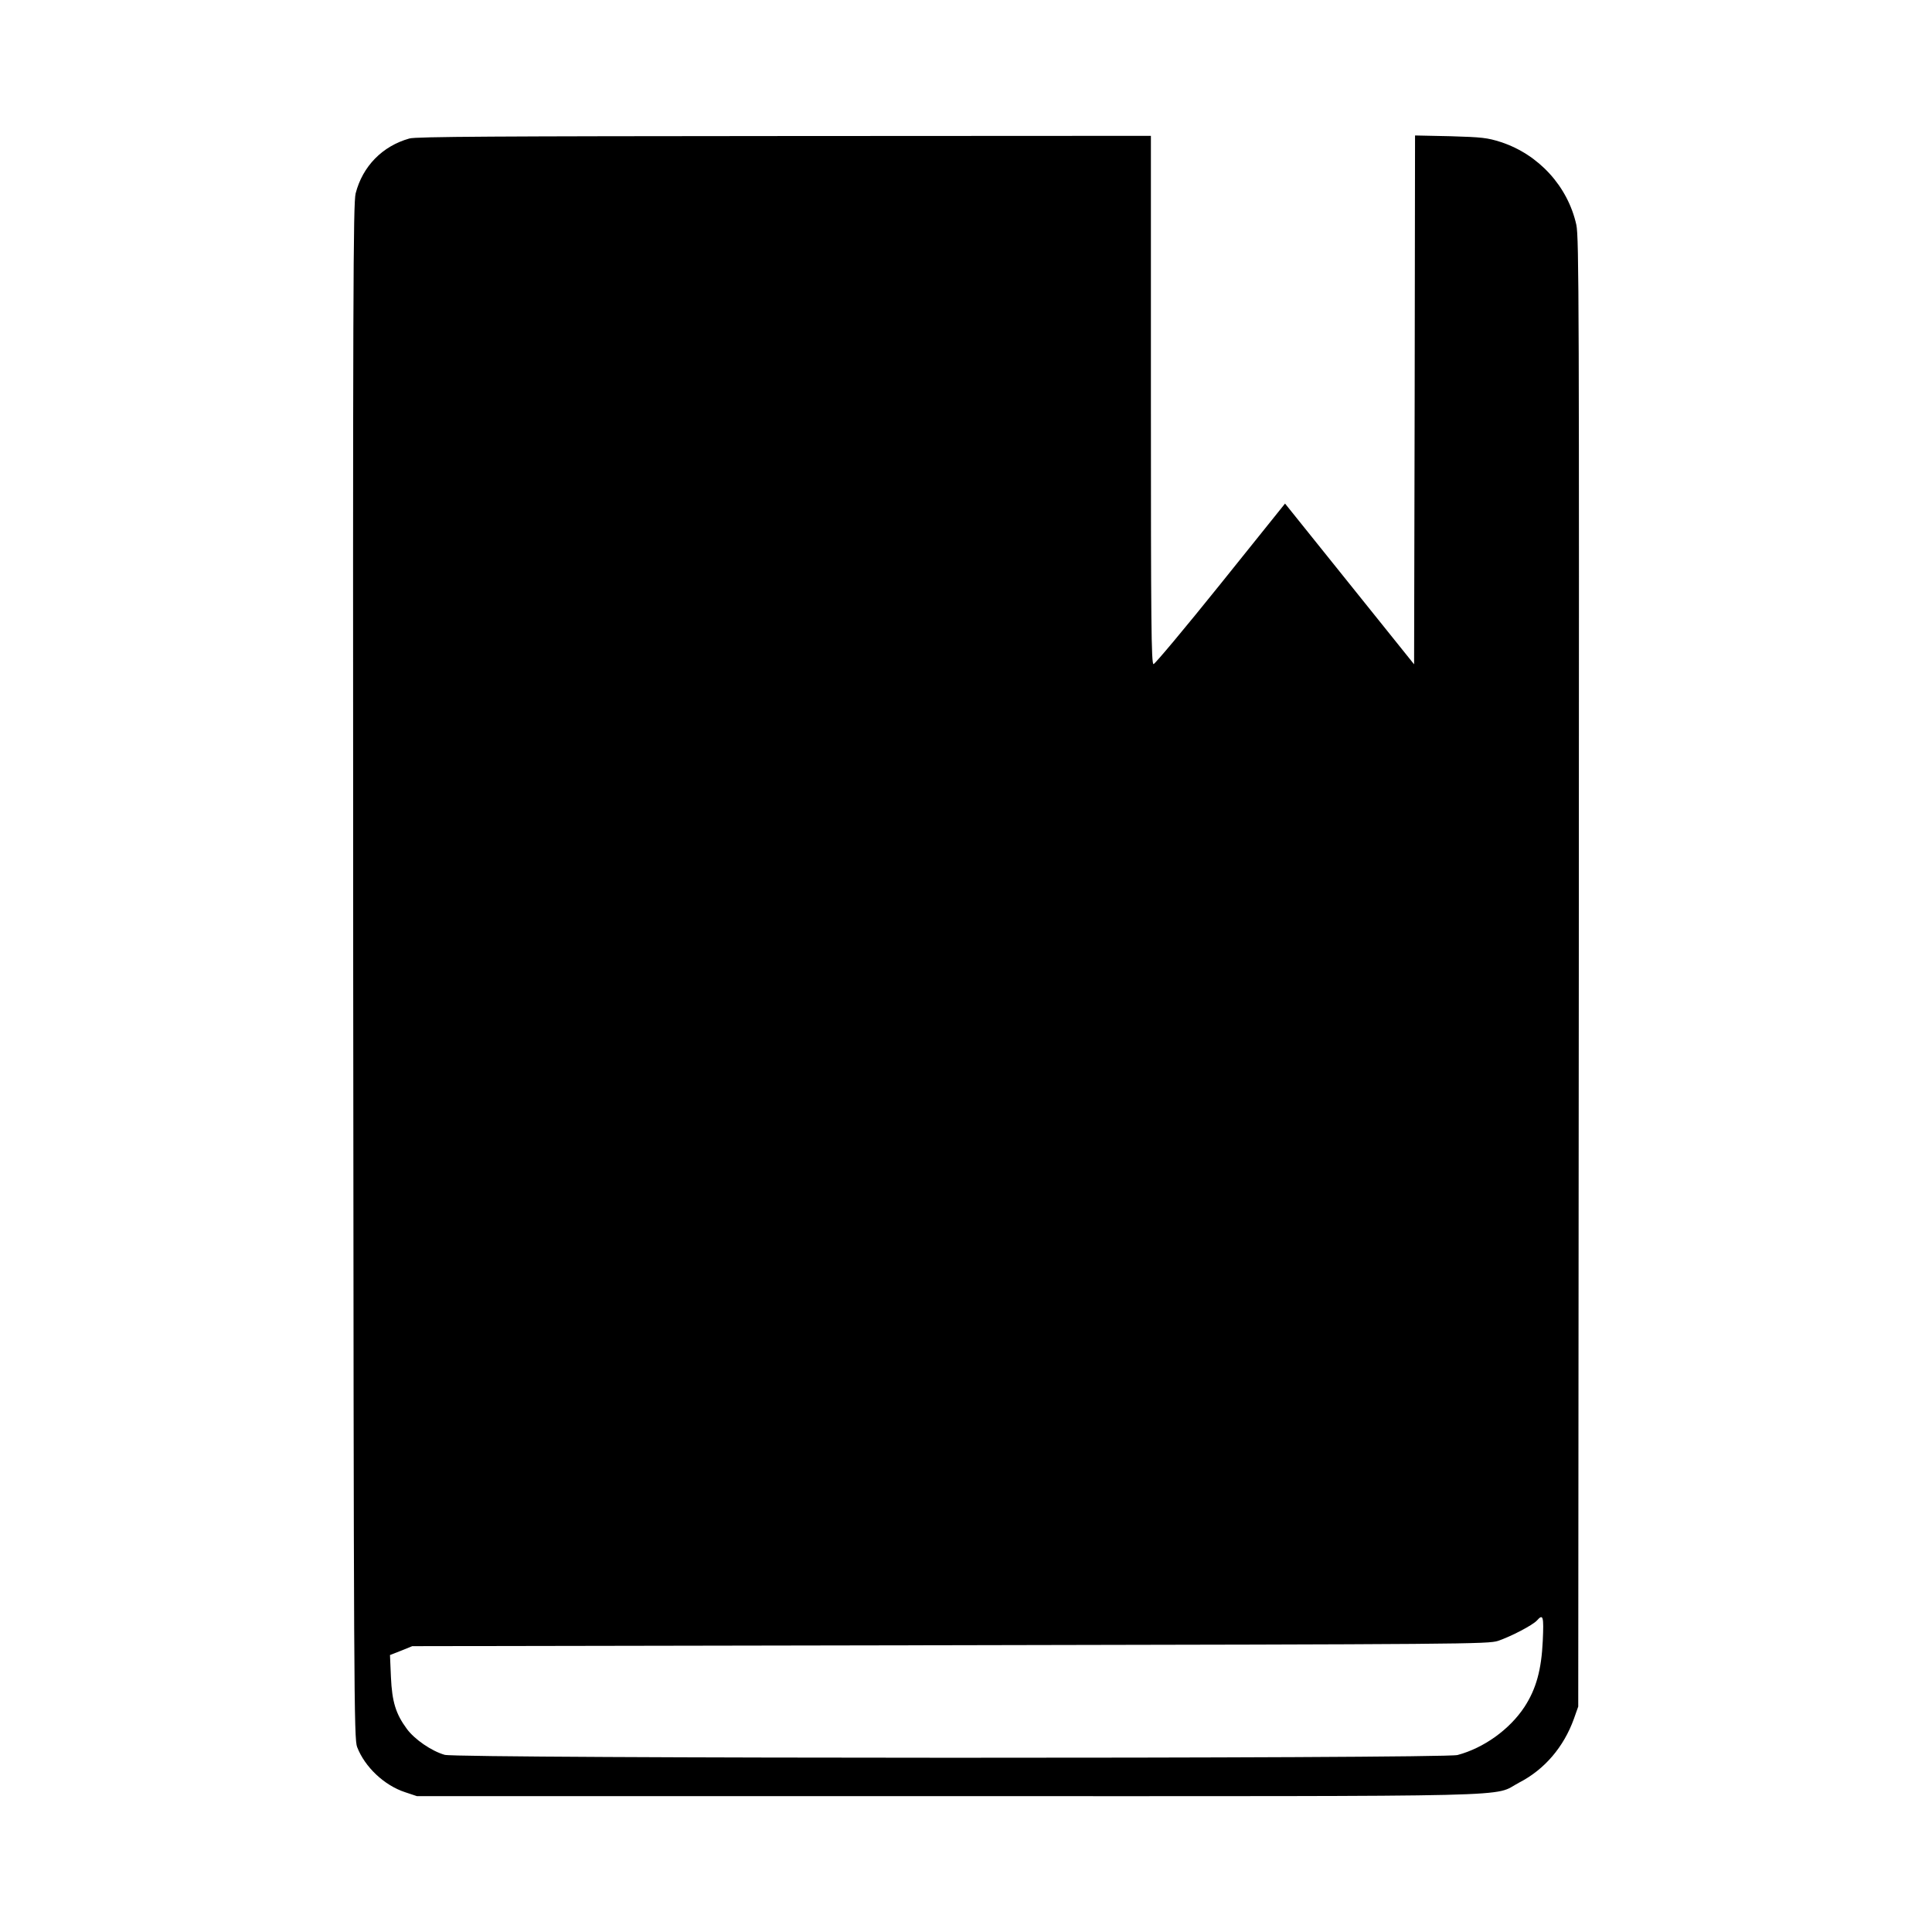
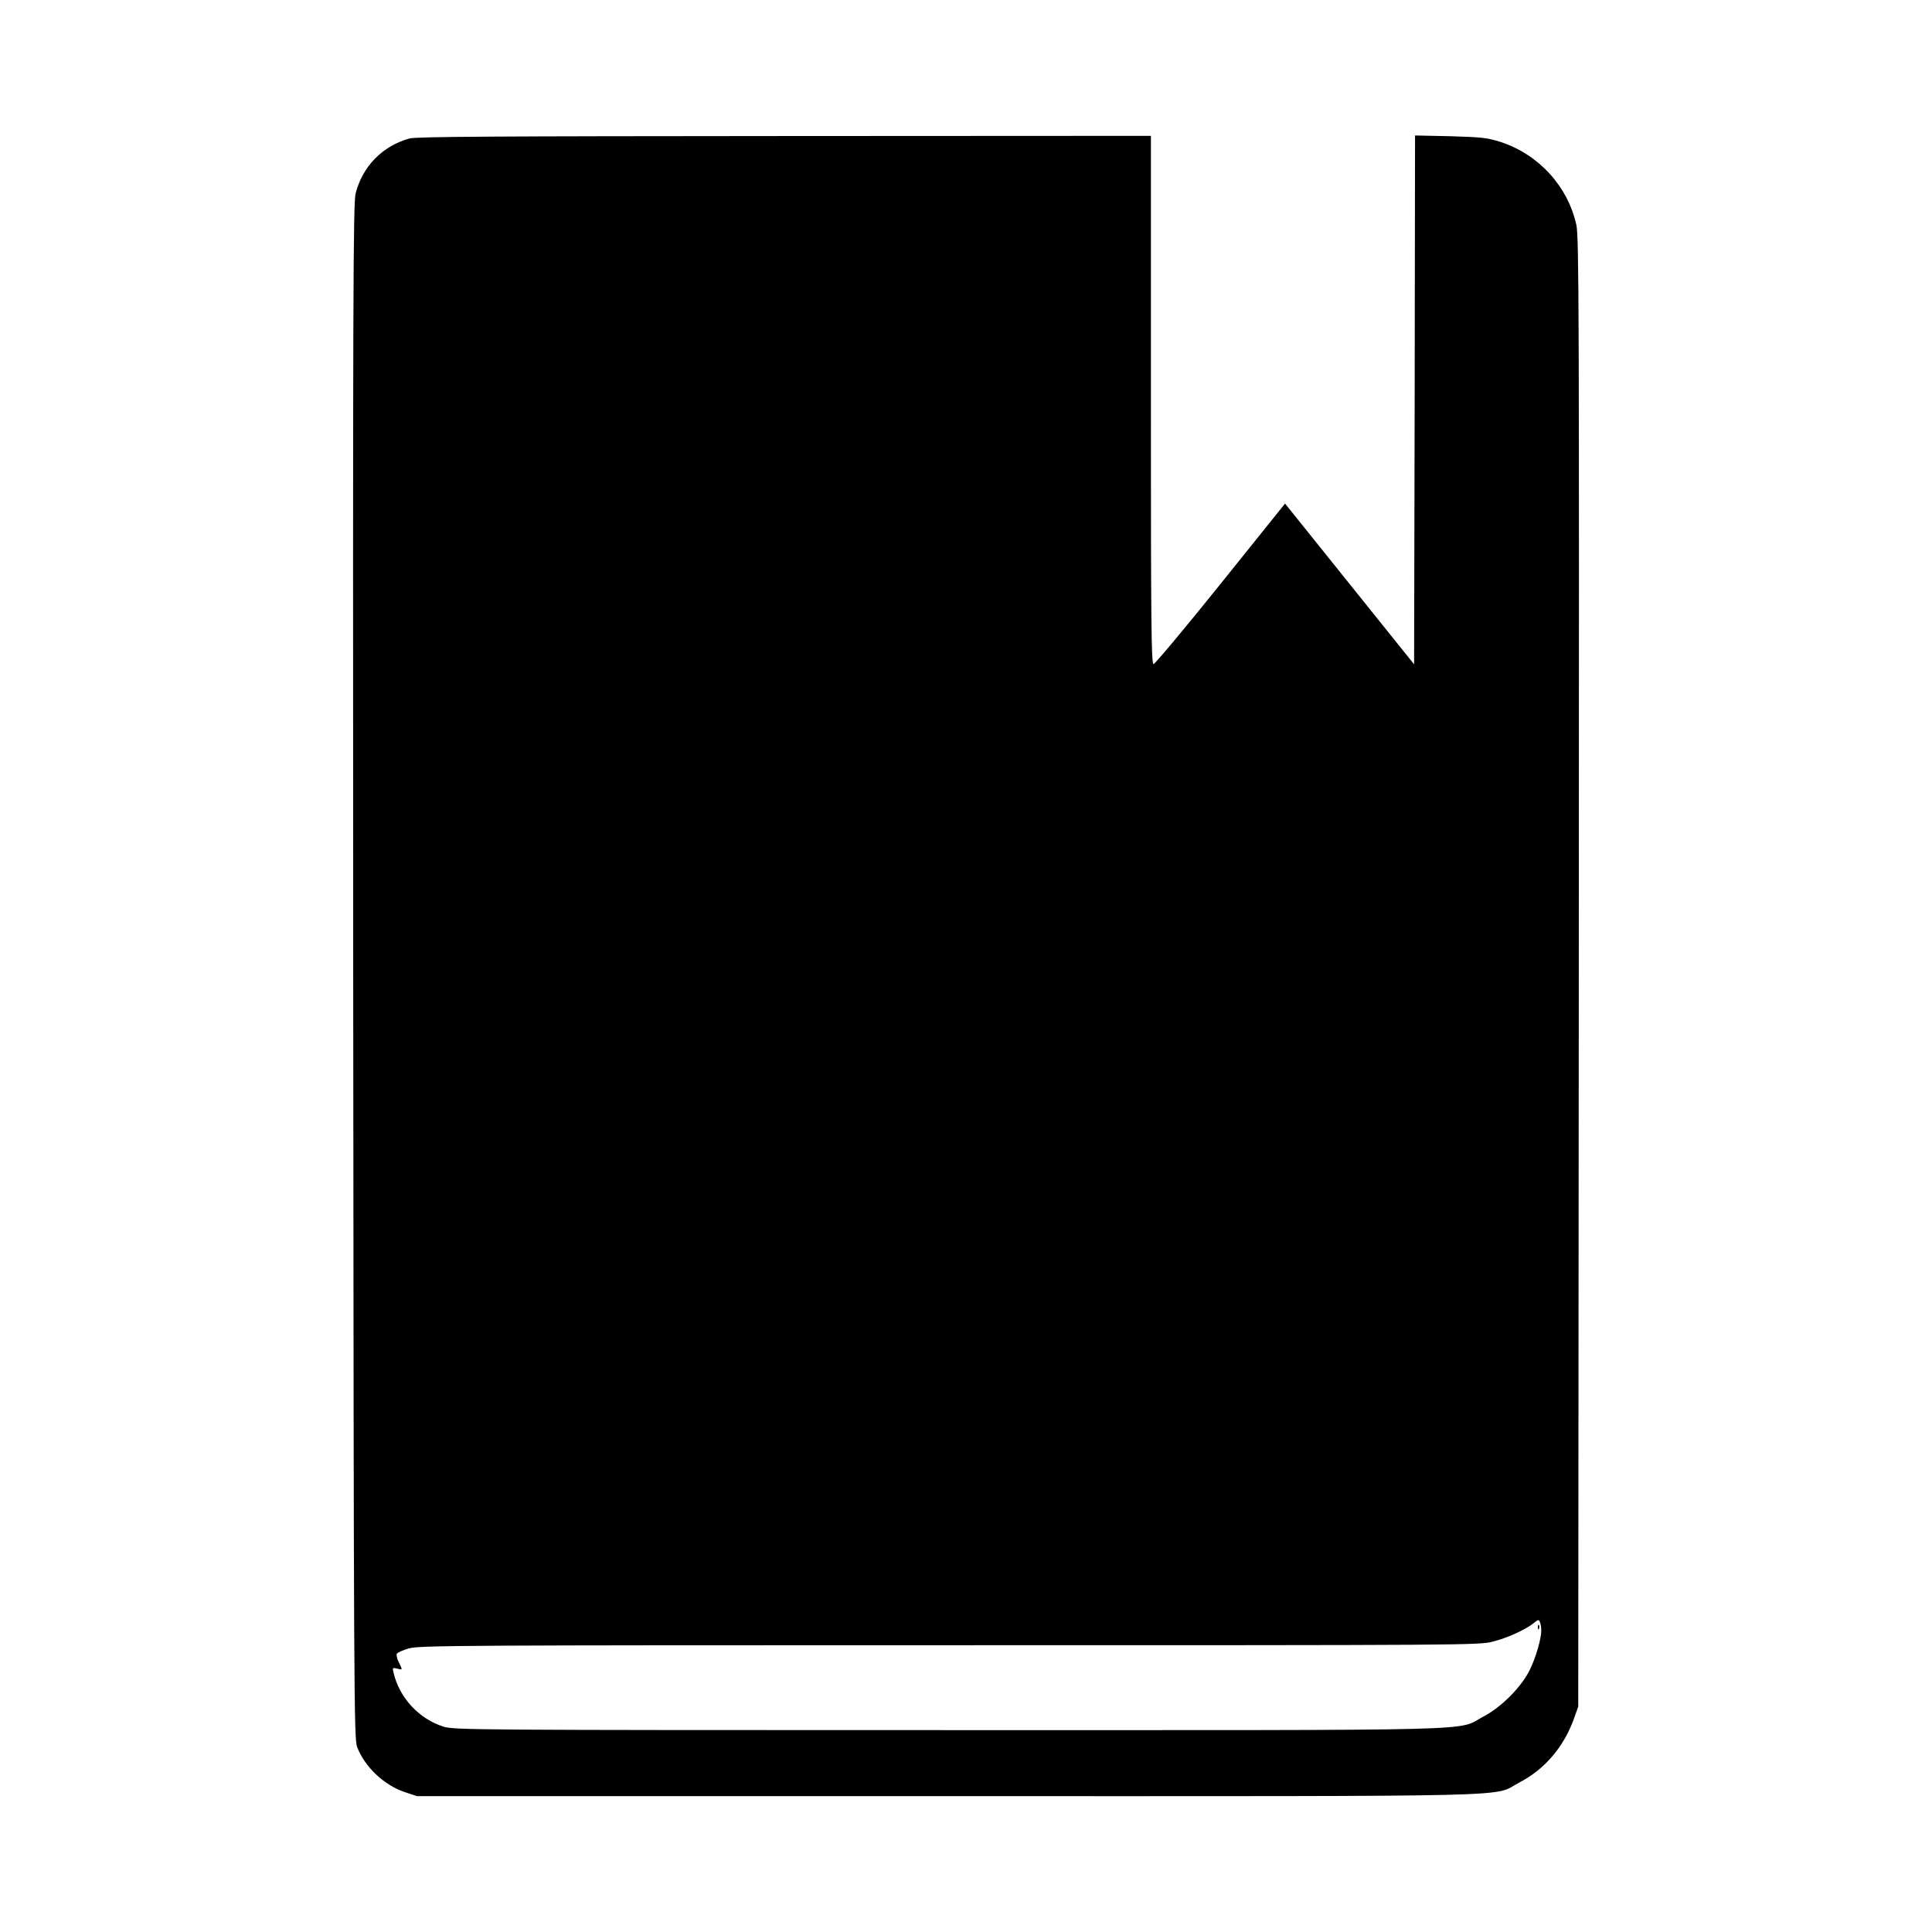
<svg xmlns="http://www.w3.org/2000/svg" version="1" width="1365.333" height="1365.333" viewBox="0 0 1024 1024">
-   <path d="M217 73.4c-14.3 4-24.8 14.7-28.5 29.1-1.3 5.5-1.5 48.9-1.3 412.5.3 385.4.4 406.7 2.1 411 4.1 10.6 14.4 20.3 25.4 23.9l6.3 2.1h281.8c313.9 0 287.5.6 302.4-7.2 13.4-6.9 23.6-18.8 29-33.8l2.3-6.5.3-389c.2-352.9.1-389.7-1.3-396.3-4.5-20.4-19.9-37.3-40-43.9-7.2-2.3-10-2.6-26.7-3.1l-18.8-.4-.2 140.1-.3 140.2-34.2-42.6-34.2-42.6-34.2 42.6c-18.8 23.4-34.8 42.5-35.5 42.5-1.2 0-1.4-22.2-1.4-140V72l-194.2.1c-152.3.1-195.3.3-198.8 1.3zm600.7 796.3c-.7 15.3-3.5 25.5-9.7 35-7.9 12-21.6 21.8-35.5 25.5-7.7 2-529.9 1.9-536.8-.1-7-2-16-8.2-20.1-13.8-5.8-7.9-7.8-14.2-8.4-27.4l-.5-11.7 5.9-2.3 5.9-2.4 285-.5c273.7-.5 285.2-.6 290.5-2.3 7-2.4 18.3-8.3 20.6-10.8 3.3-3.7 3.7-2.3 3.1 10.8z" />
+   <path d="M217 73.4c-14.3 4-24.8 14.7-28.5 29.1-1.3 5.5-1.5 48.9-1.3 412.5.3 385.4.4 406.7 2.1 411 4.1 10.6 14.4 20.3 25.4 23.9l6.3 2.1h281.8c313.9 0 287.5.6 302.4-7.2 13.4-6.9 23.6-18.8 29-33.8l2.3-6.5.3-389c.2-352.9.1-389.7-1.3-396.3-4.5-20.4-19.9-37.3-40-43.9-7.2-2.3-10-2.6-26.7-3.1l-18.8-.4-.2 140.1-.3 140.2-34.2-42.6-34.2-42.6-34.2 42.6c-18.8 23.4-34.8 42.5-35.5 42.5-1.2 0-1.4-22.2-1.4-140V72l-194.2.1c-152.3.1-195.3.3-198.8 1.3zM816.9 864c.1 4.2-2.7 14.1-6 20.9-4.6 9.4-15.1 19.9-24.8 25-14.8 7.7 9.3 7.1-282.8 7.1-252.2 0-262.3-.1-268.1-1.8-13.1-4.1-23.5-15.3-26.6-28.6-.7-2.7-.5-2.8 1.9-2.2 3 .8 2.9.8.9-3.3-.9-1.7-1.4-3.8-1.1-4.5.3-.7 3.2-2 6.4-2.9 5.5-1.6 28.3-1.7 286.5-1.7 273.9 0 280.7 0 288-1.9 7.9-2 17.5-6.4 21.8-9.9 2.3-1.9 2.6-1.9 3.2-.4.4.9.7 2.8.7 4.2z" />
+   <path d="M815.1 862.6c0 1.1.3 1.4.6.6.3-.7.2-1.6-.1-1.9-.3-.4-.6.2-.5 1.3z" />
</svg>
